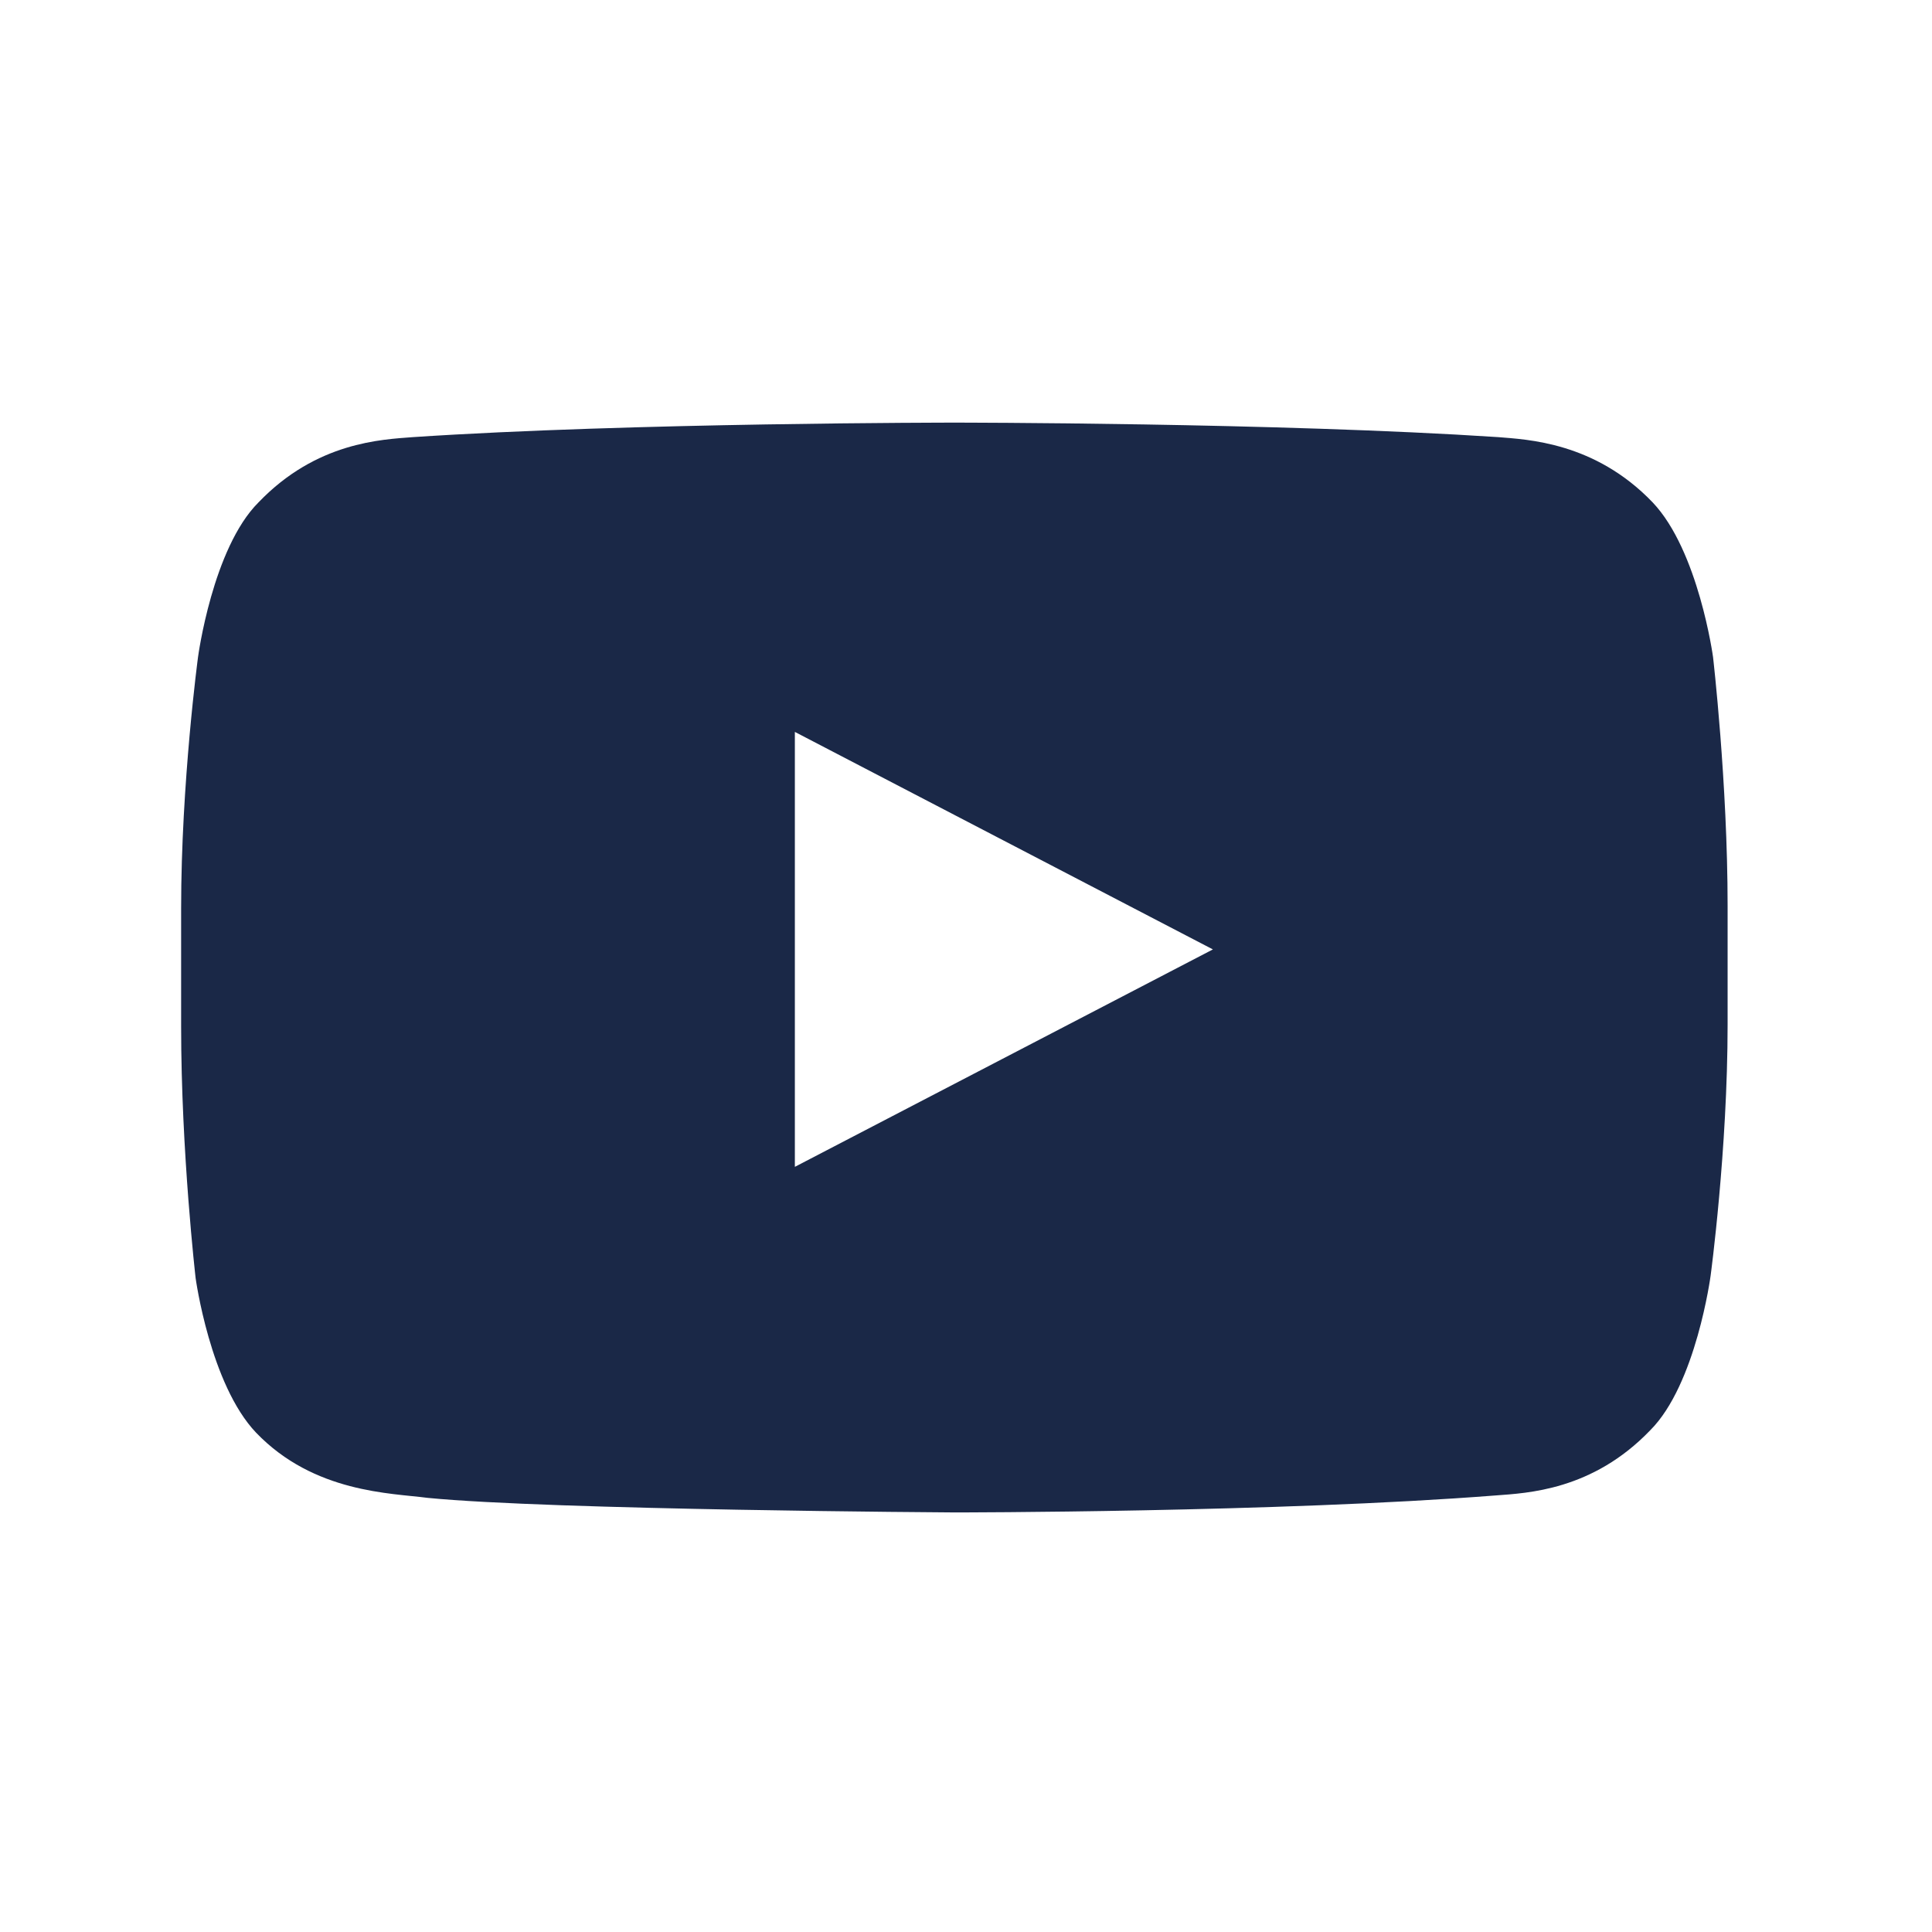
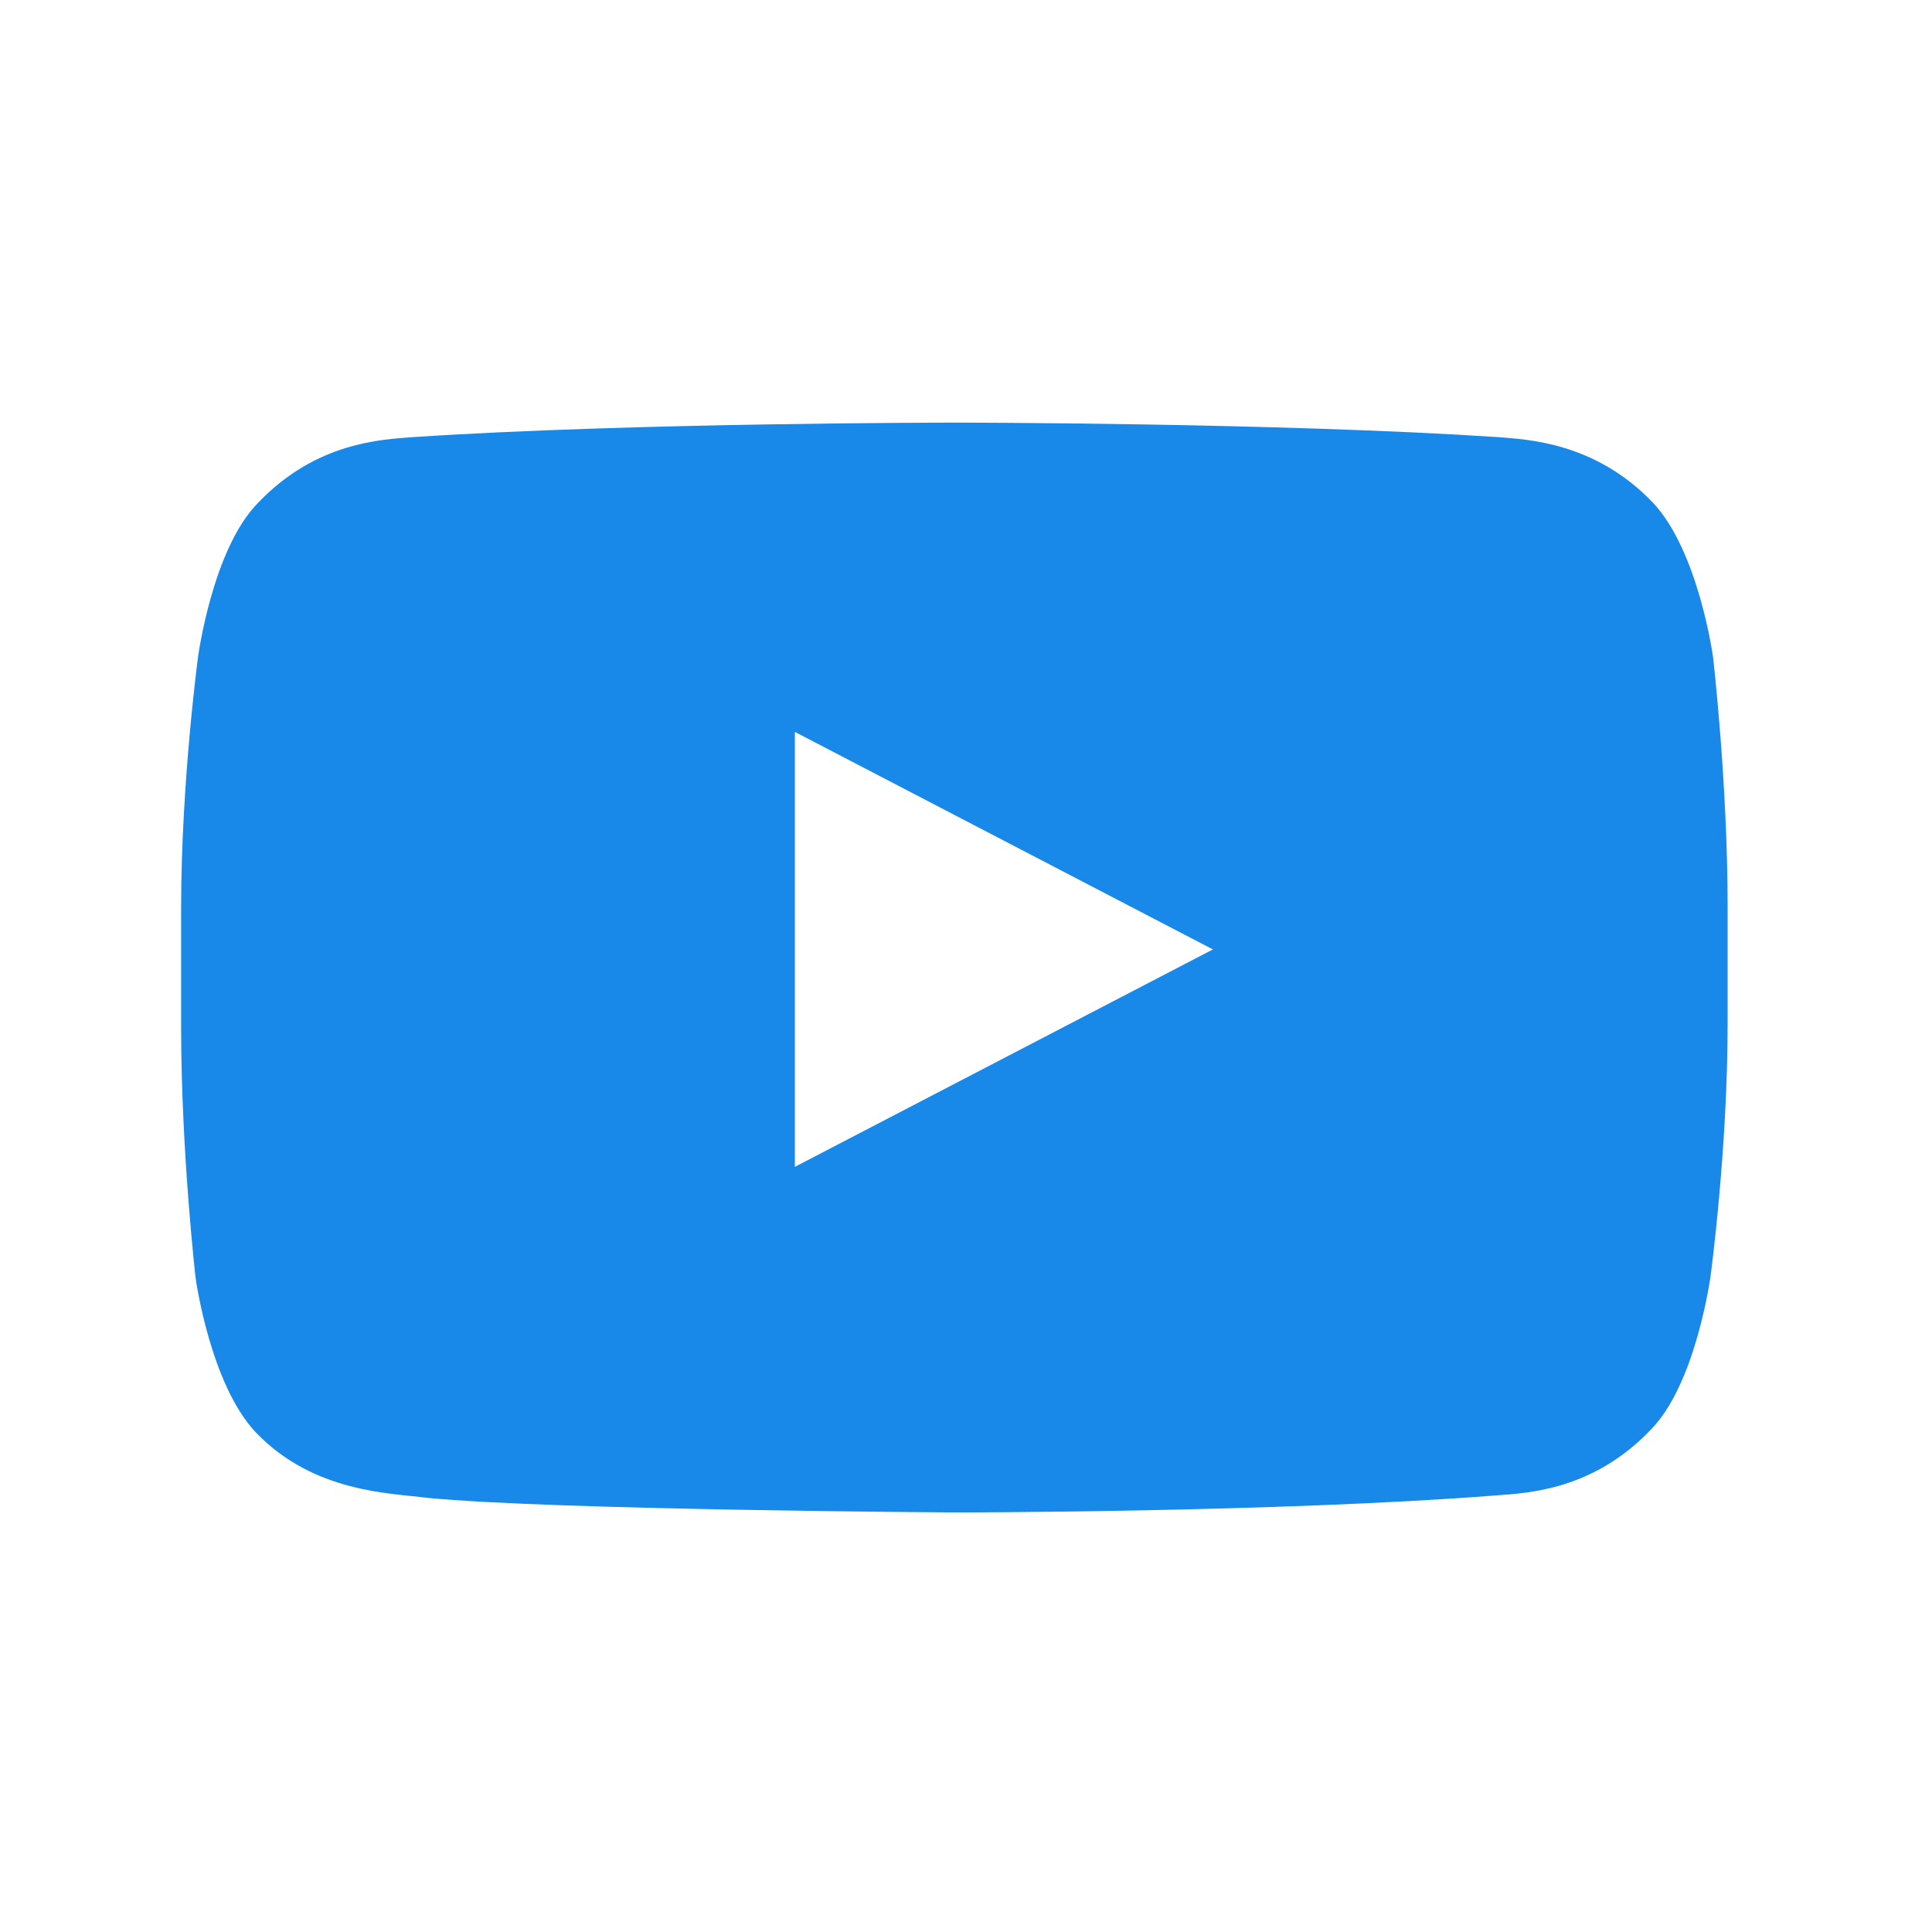
<svg xmlns="http://www.w3.org/2000/svg" width="24" height="24" viewBox="0 0 24 24" fill="none">
-   <path d="M21.28 8.162C21.28 8.162 21.1 6.841 20.53 6.241C19.81 5.49 18.969 5.46 18.609 5.43C15.877 5.25 11.855 5.25 11.855 5.25C11.855 5.25 7.833 5.25 5.132 5.43C4.741 5.46 3.931 5.49 3.211 6.241C2.64 6.811 2.46 8.162 2.46 8.162C2.46 8.162 2.25 9.722 2.25 11.283V12.754C2.25 14.315 2.43 15.876 2.43 15.876C2.43 15.876 2.61 17.197 3.181 17.797C3.901 18.547 4.861 18.547 5.312 18.607C6.843 18.758 11.855 18.788 11.855 18.788C11.855 18.788 15.877 18.788 18.579 18.577C18.969 18.547 19.78 18.517 20.5 17.767C21.07 17.197 21.25 15.846 21.25 15.846C21.25 15.846 21.461 14.285 21.461 12.724V11.253C21.461 9.722 21.28 8.162 21.28 8.162ZM9.874 14.495V9.092L15.067 11.794L9.874 14.495Z" fill="#1A2847" />
+   <path d="M21.28 8.162C21.28 8.162 21.1 6.841 20.53 6.241C19.81 5.49 18.969 5.46 18.609 5.43C15.877 5.25 11.855 5.25 11.855 5.25C11.855 5.25 7.833 5.25 5.132 5.43C4.741 5.46 3.931 5.49 3.211 6.241C2.64 6.811 2.46 8.162 2.46 8.162C2.46 8.162 2.25 9.722 2.25 11.283V12.754C2.25 14.315 2.43 15.876 2.43 15.876C2.43 15.876 2.61 17.197 3.181 17.797C3.901 18.547 4.861 18.547 5.312 18.607C6.843 18.758 11.855 18.788 11.855 18.788C11.855 18.788 15.877 18.788 18.579 18.577C18.969 18.547 19.78 18.517 20.5 17.767C21.07 17.197 21.25 15.846 21.25 15.846C21.25 15.846 21.461 14.285 21.461 12.724V11.253C21.461 9.722 21.28 8.162 21.28 8.162ZM9.874 14.495V9.092L15.067 11.794L9.874 14.495Z" fill="#1889E9" />
</svg>
